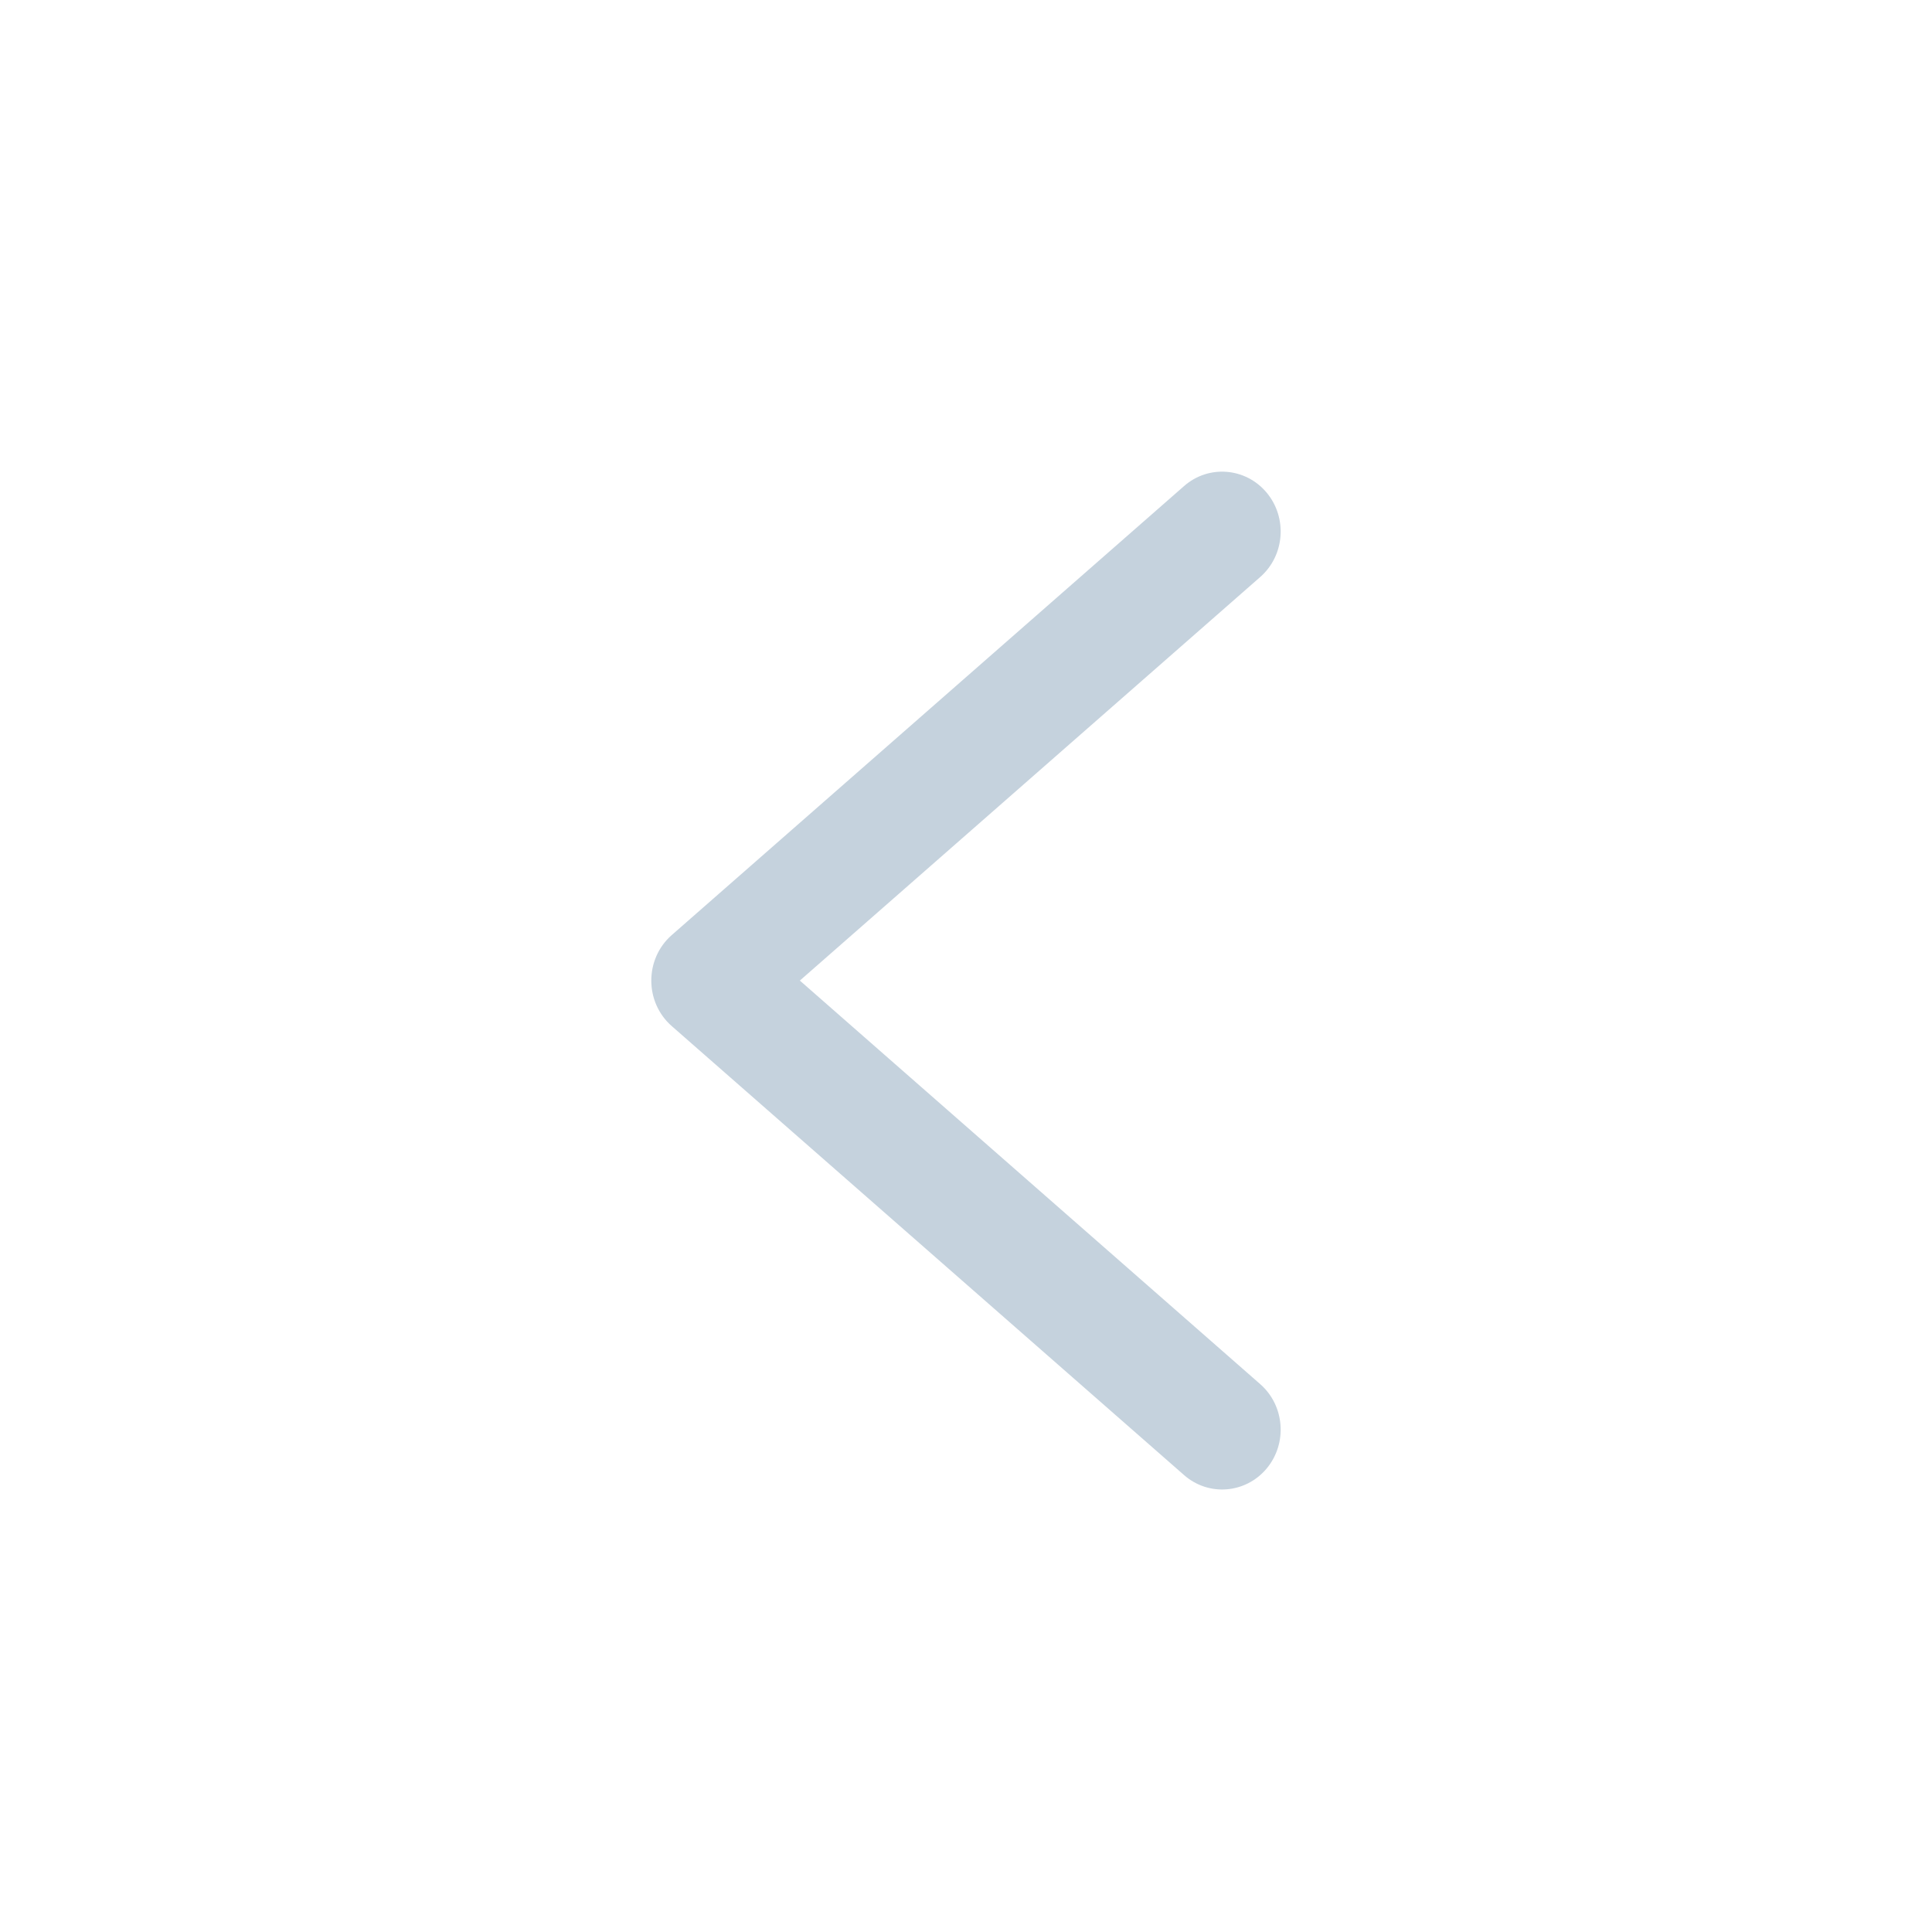
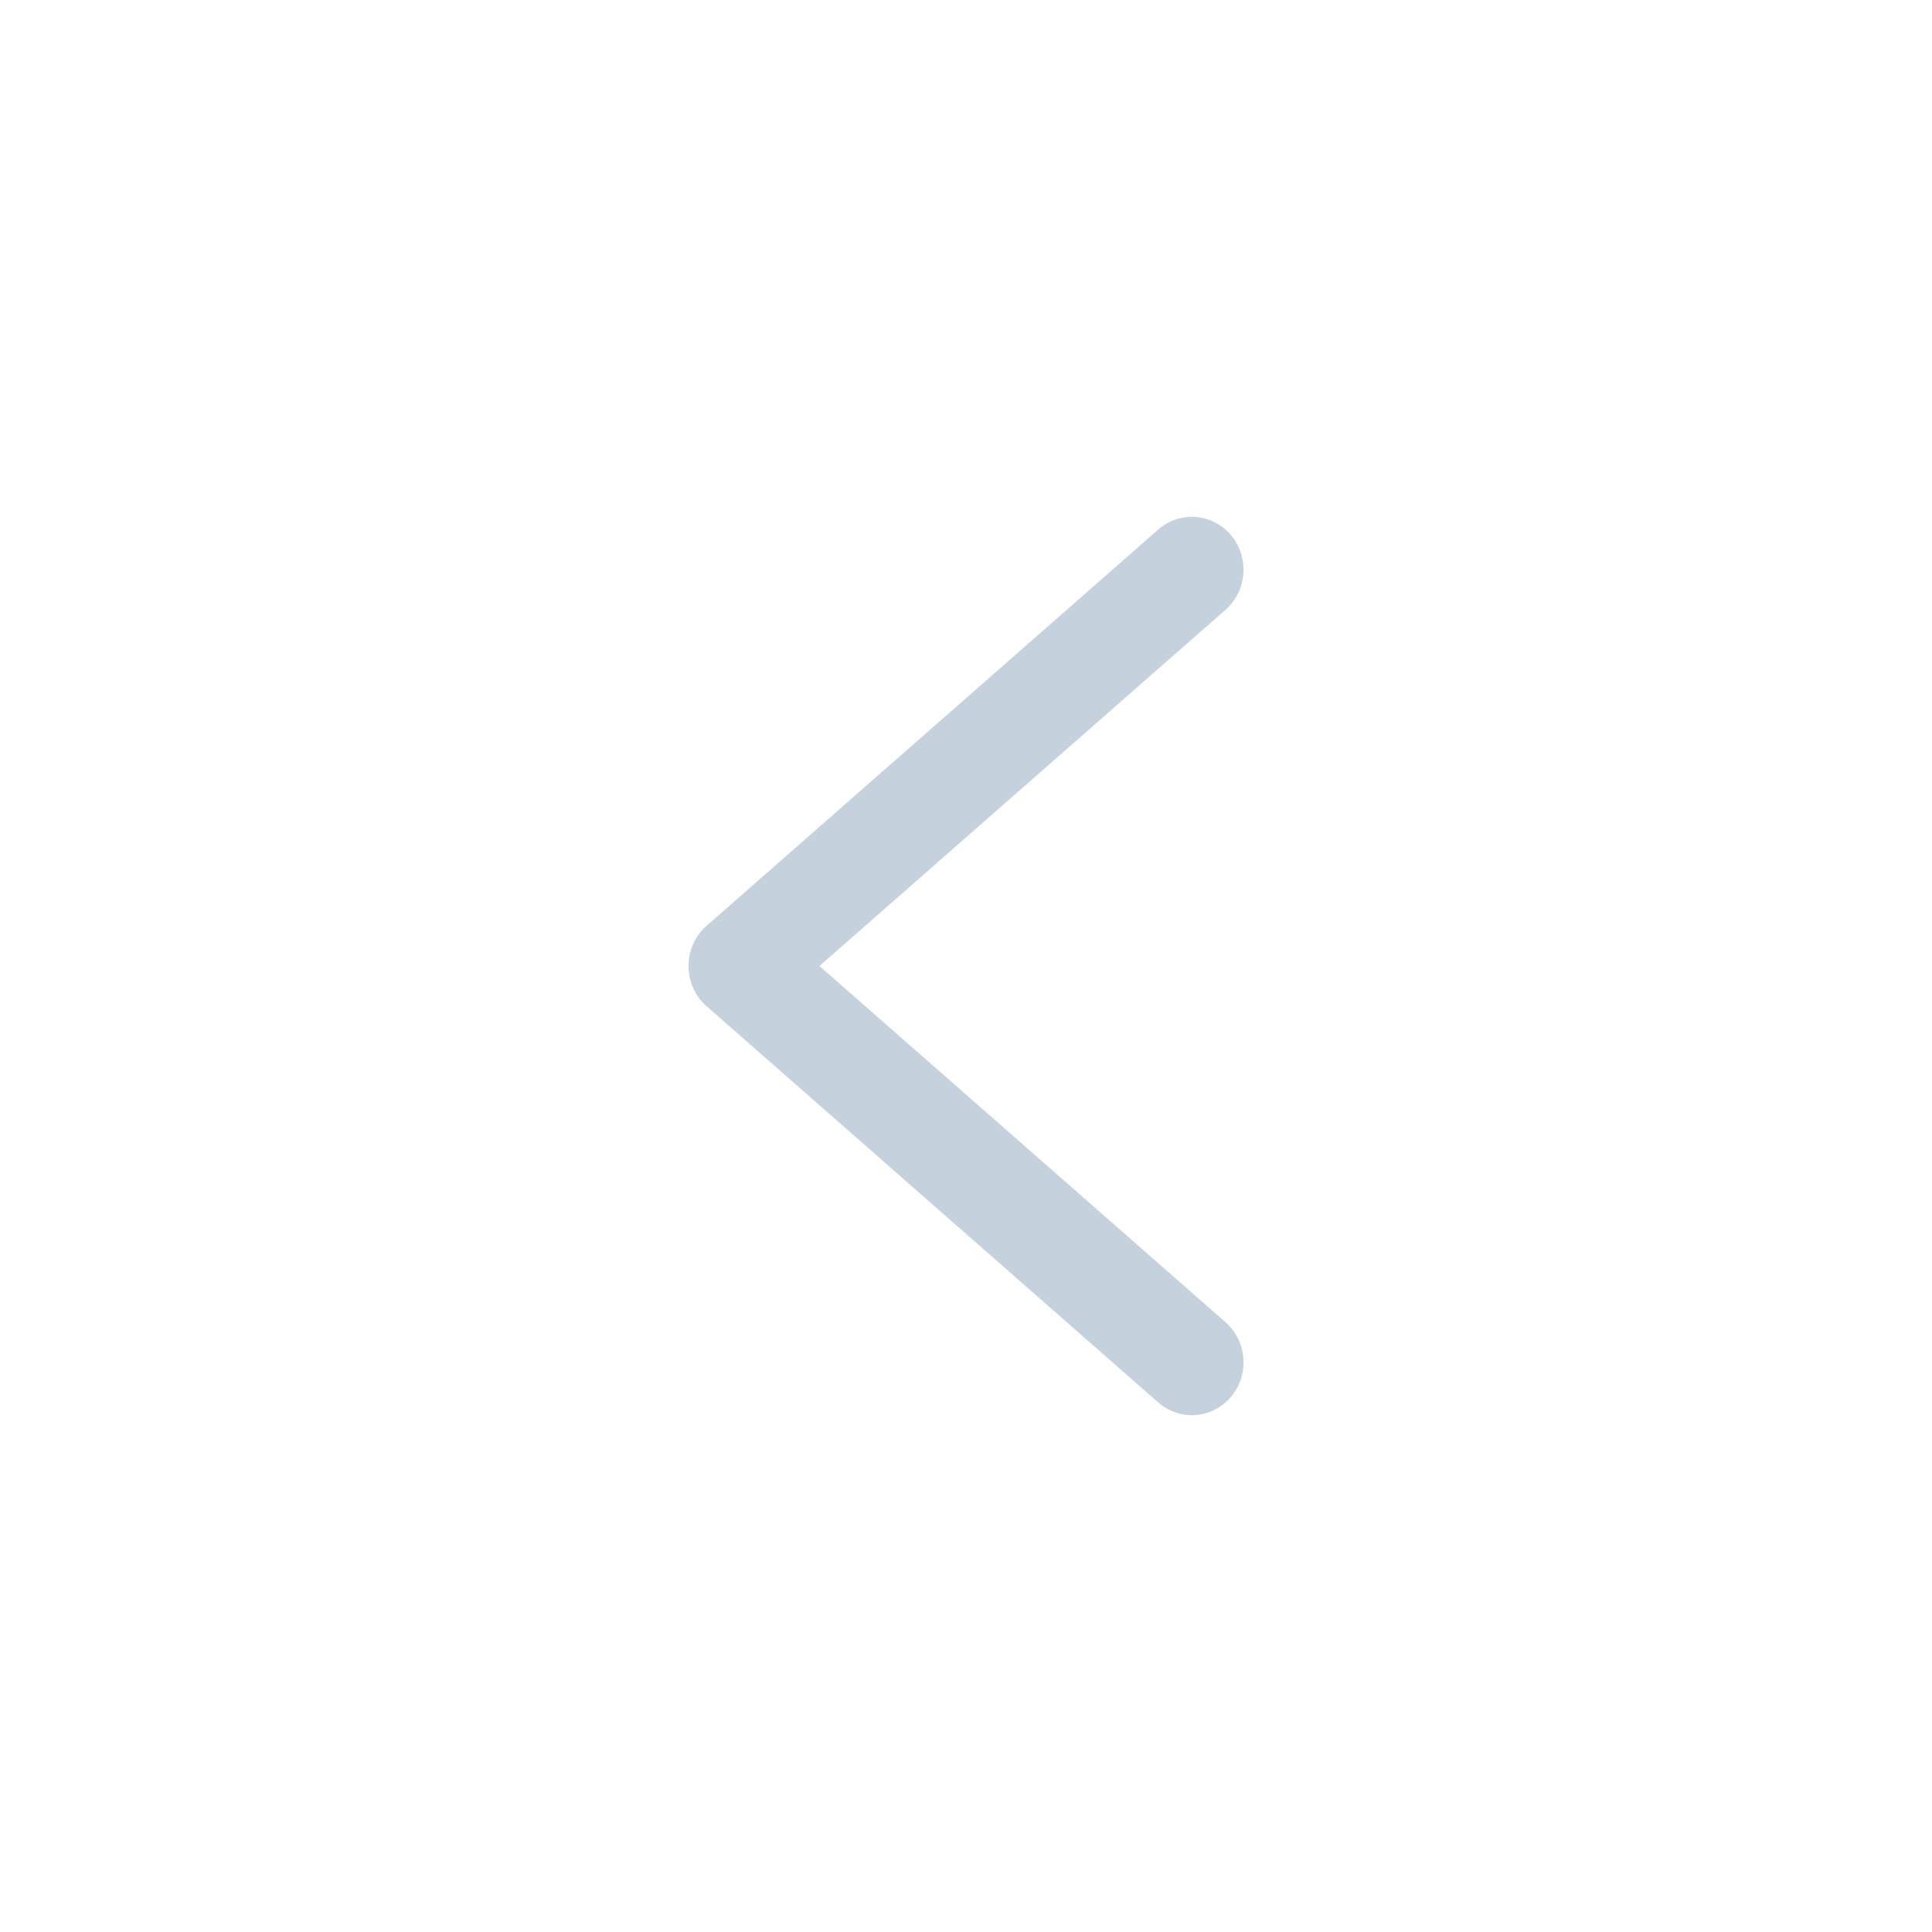
<svg xmlns="http://www.w3.org/2000/svg" width="22" height="22" viewBox="0 0 22 22">
-   <path fill="#C5D2DD" fill-rule="evenodd" d="M9.596,10.851 C9.841,11.13 10.271,11.162 10.557,10.923 C10.843,10.683 10.876,10.262 10.631,9.983 L5.518,4.149 C5.246,3.839 4.754,3.839 4.482,4.149 L-0.631,9.983 C-0.876,10.262 -0.843,10.683 -0.557,10.923 C-0.271,11.162 0.159,11.13 0.404,10.851 L5,5.608 L9.596,10.851 Z" transform="rotate(-90 9.833 6.333)" />
+   <path fill="#C5D2DD" fill-rule="evenodd" d="M7.556,8.955 C7.773,9.201 8.153,9.23 8.405,9.018 C8.657,8.807 8.686,8.436 8.47,8.189 L3.957,3.045 C3.717,2.772 3.283,2.772 3.043,3.045 L-1.47,8.189 C-1.686,8.436 -1.657,8.807 -1.405,9.018 C-1.153,9.23 -0.773,9.201 -0.556,8.955 L3.5,4.331 L7.556,8.955 Z" transform="rotate(-90 9.75 4.75)" />
</svg>
